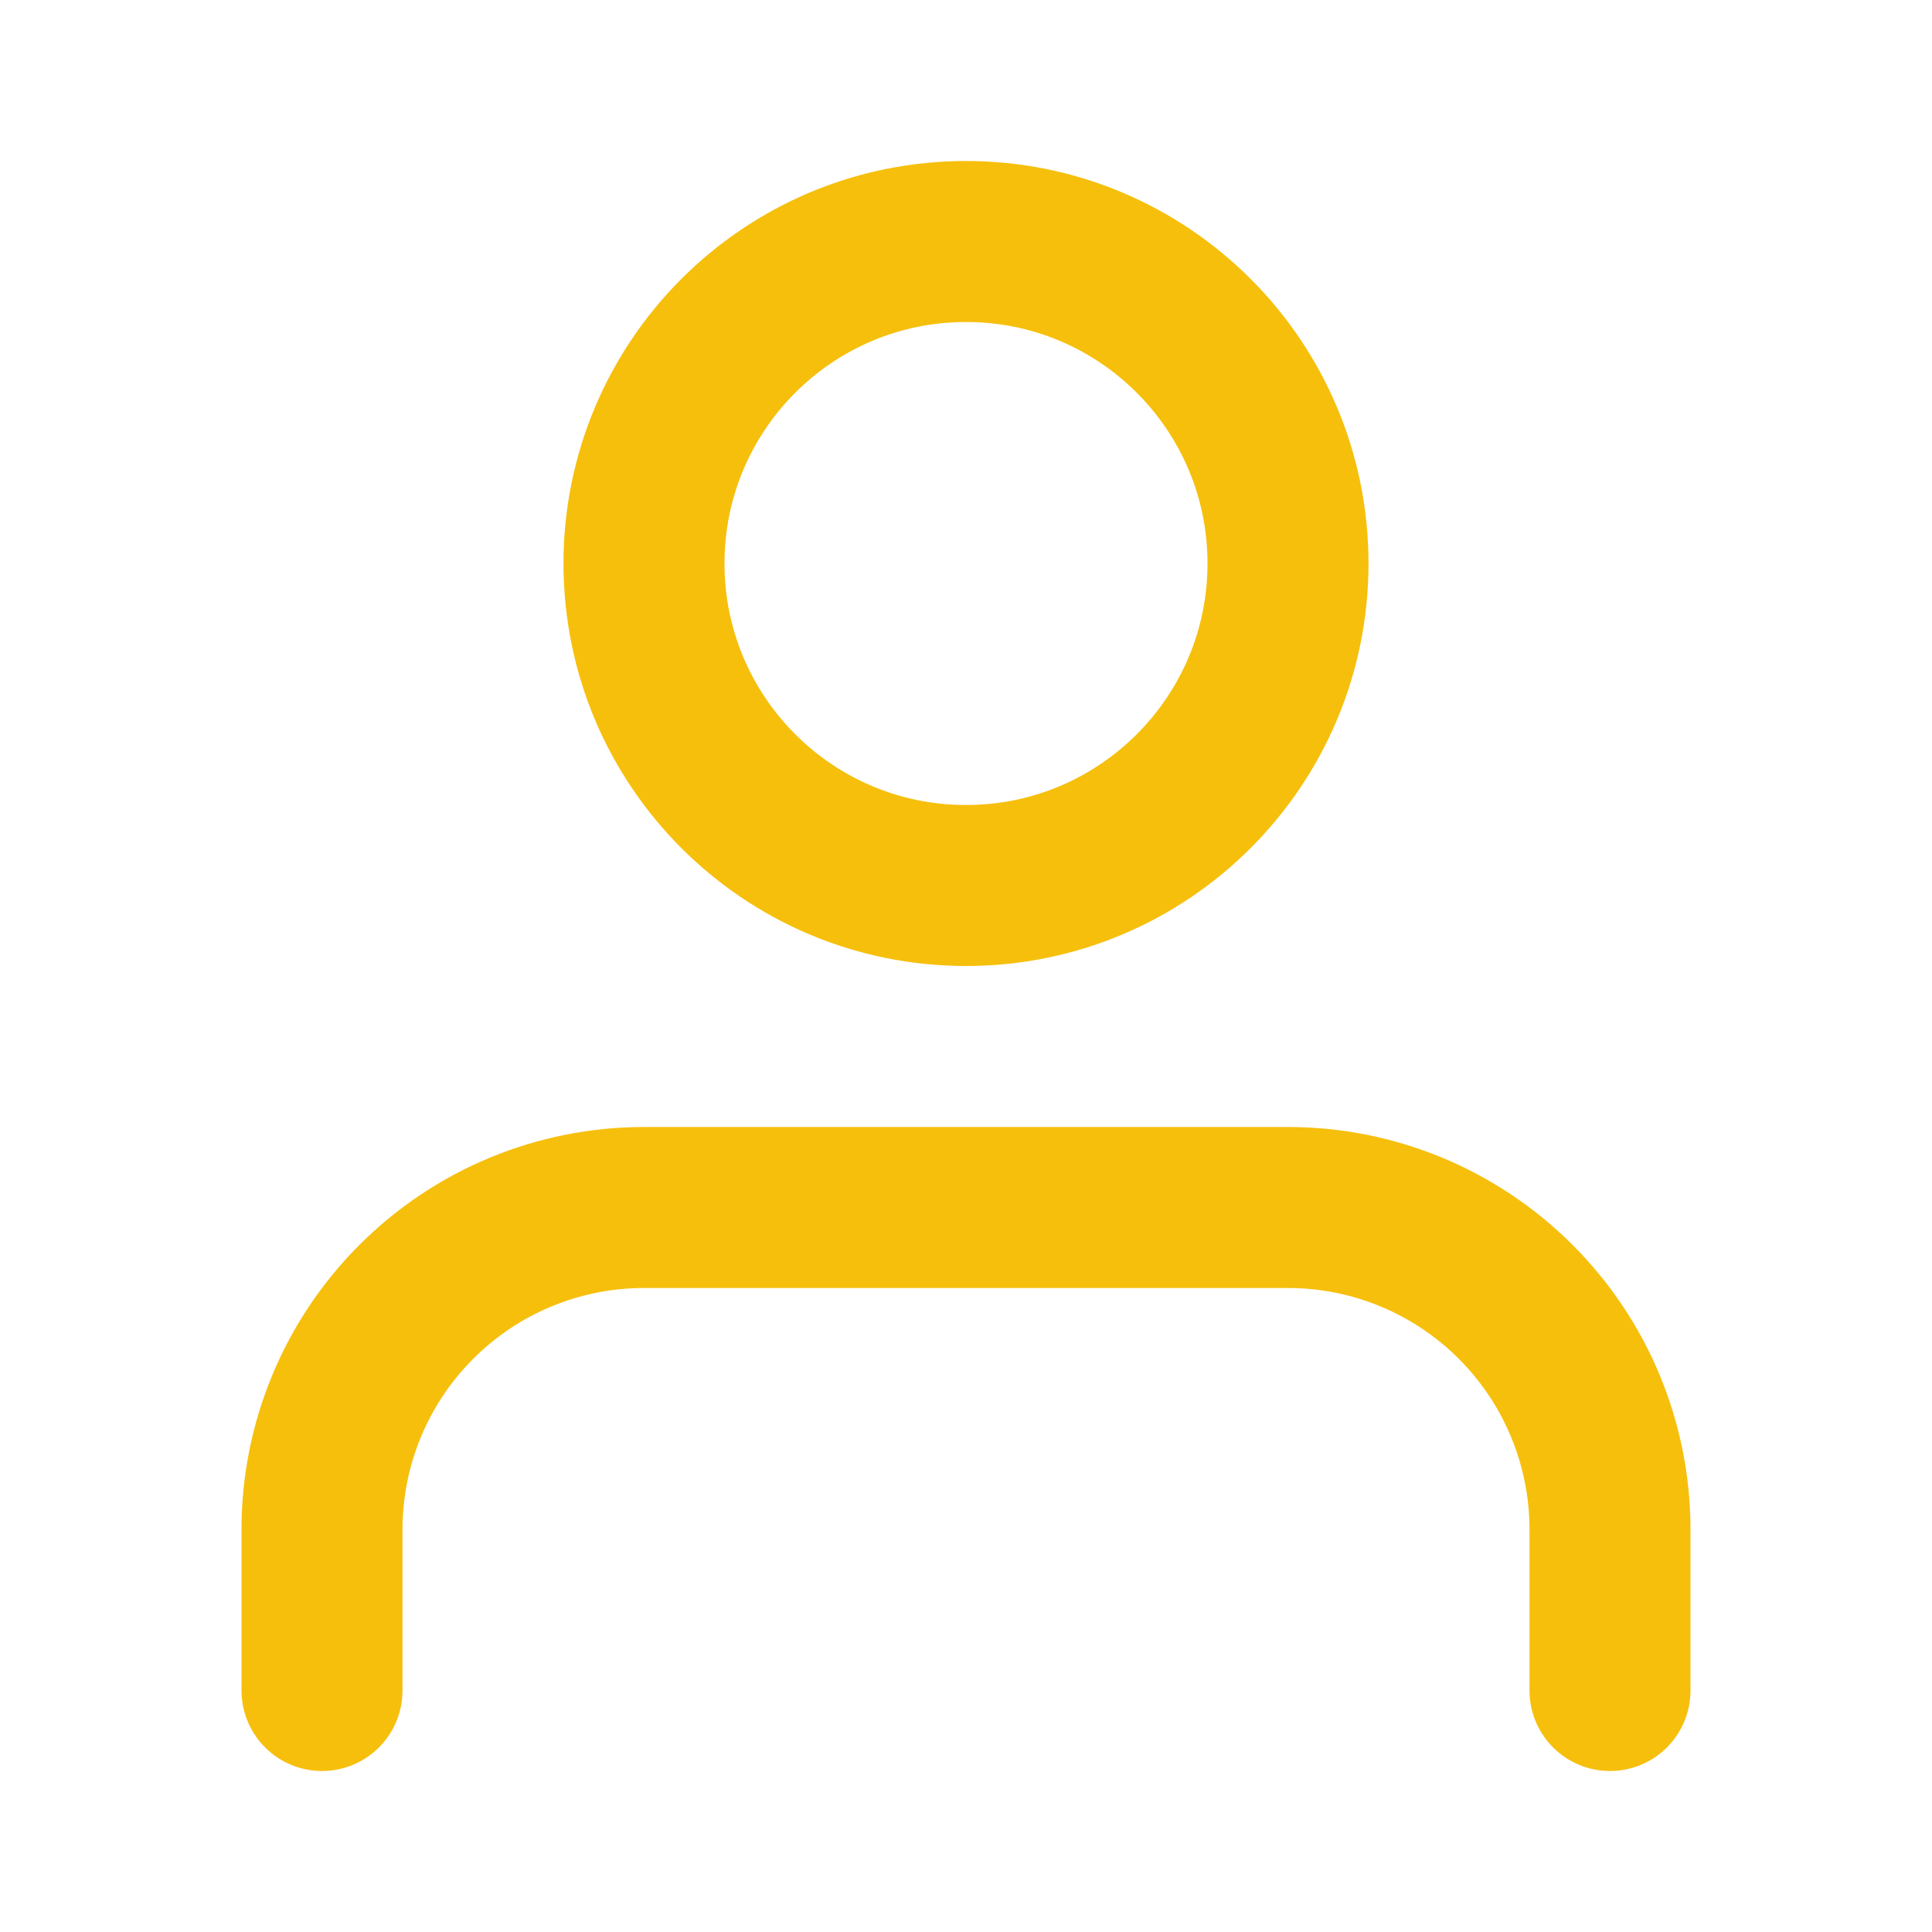
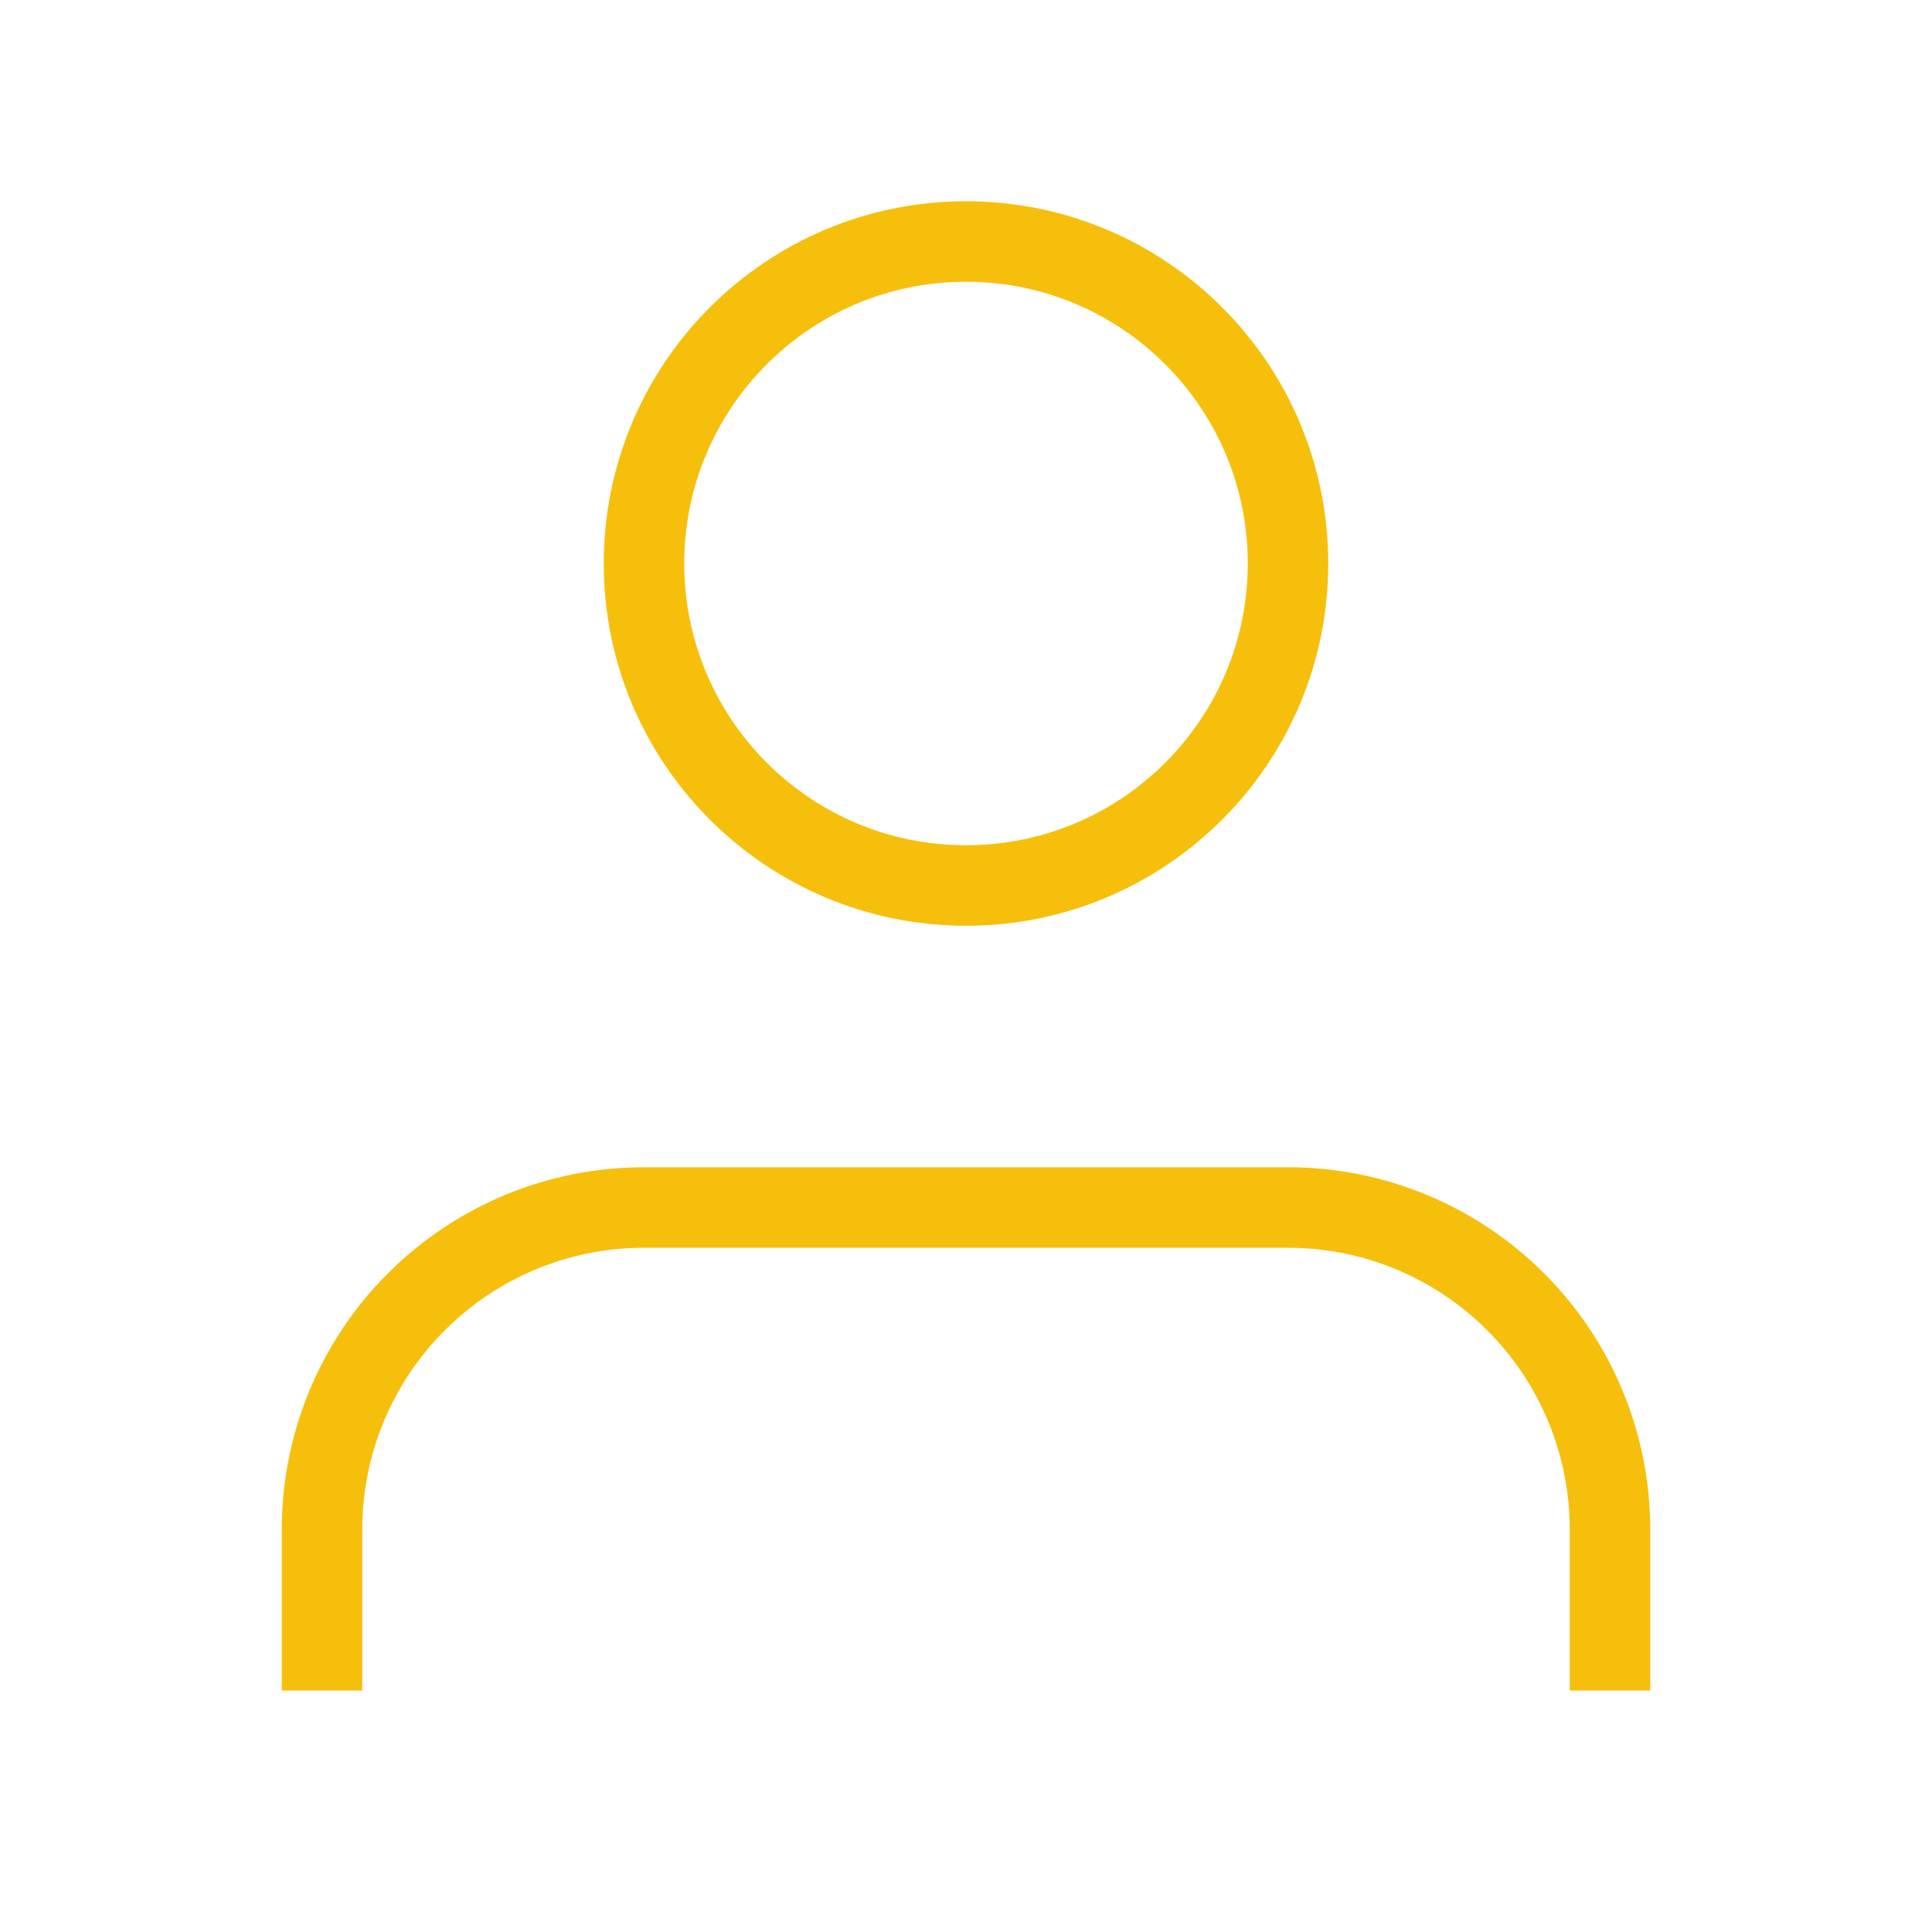
<svg xmlns="http://www.w3.org/2000/svg" width="24" height="24" viewBox="0 0 24 24" fill="none">
-   <path d="M20 21V19C20 17.939 19.579 16.922 18.828 16.172C18.078 15.421 17.061 15 16 15H8C6.939 15 5.922 15.421 5.172 16.172C4.421 16.922 4 17.939 4 19V21" stroke="#F6BF0C" stroke-width="2" stroke-linecap="round" stroke-linejoin="round" />
-   <path d="M12 11C14.209 11 16 9.209 16 7C16 4.791 14.209 3 12 3C9.791 3 8 4.791 8 7C8 9.209 9.791 11 12 11Z" stroke="#F6BF0C" stroke-width="2" stroke-linecap="round" stroke-linejoin="round" />
+   <path d="M20 21V19C20 17.939 19.579 16.922 18.828 16.172C18.078 15.421 17.061 15 16 15H8C6.939 15 5.922 15.421 5.172 16.172C4.421 16.922 4 17.939 4 19V21" stroke="#F6BF0C" strokeWidth="2" strokeLinecap="round" stroke-linejoin="round" />
+   <path d="M12 11C14.209 11 16 9.209 16 7C16 4.791 14.209 3 12 3C9.791 3 8 4.791 8 7C8 9.209 9.791 11 12 11Z" stroke="#F6BF0C" strokeWidth="2" strokeLinecap="round" stroke-linejoin="round" />
</svg>
